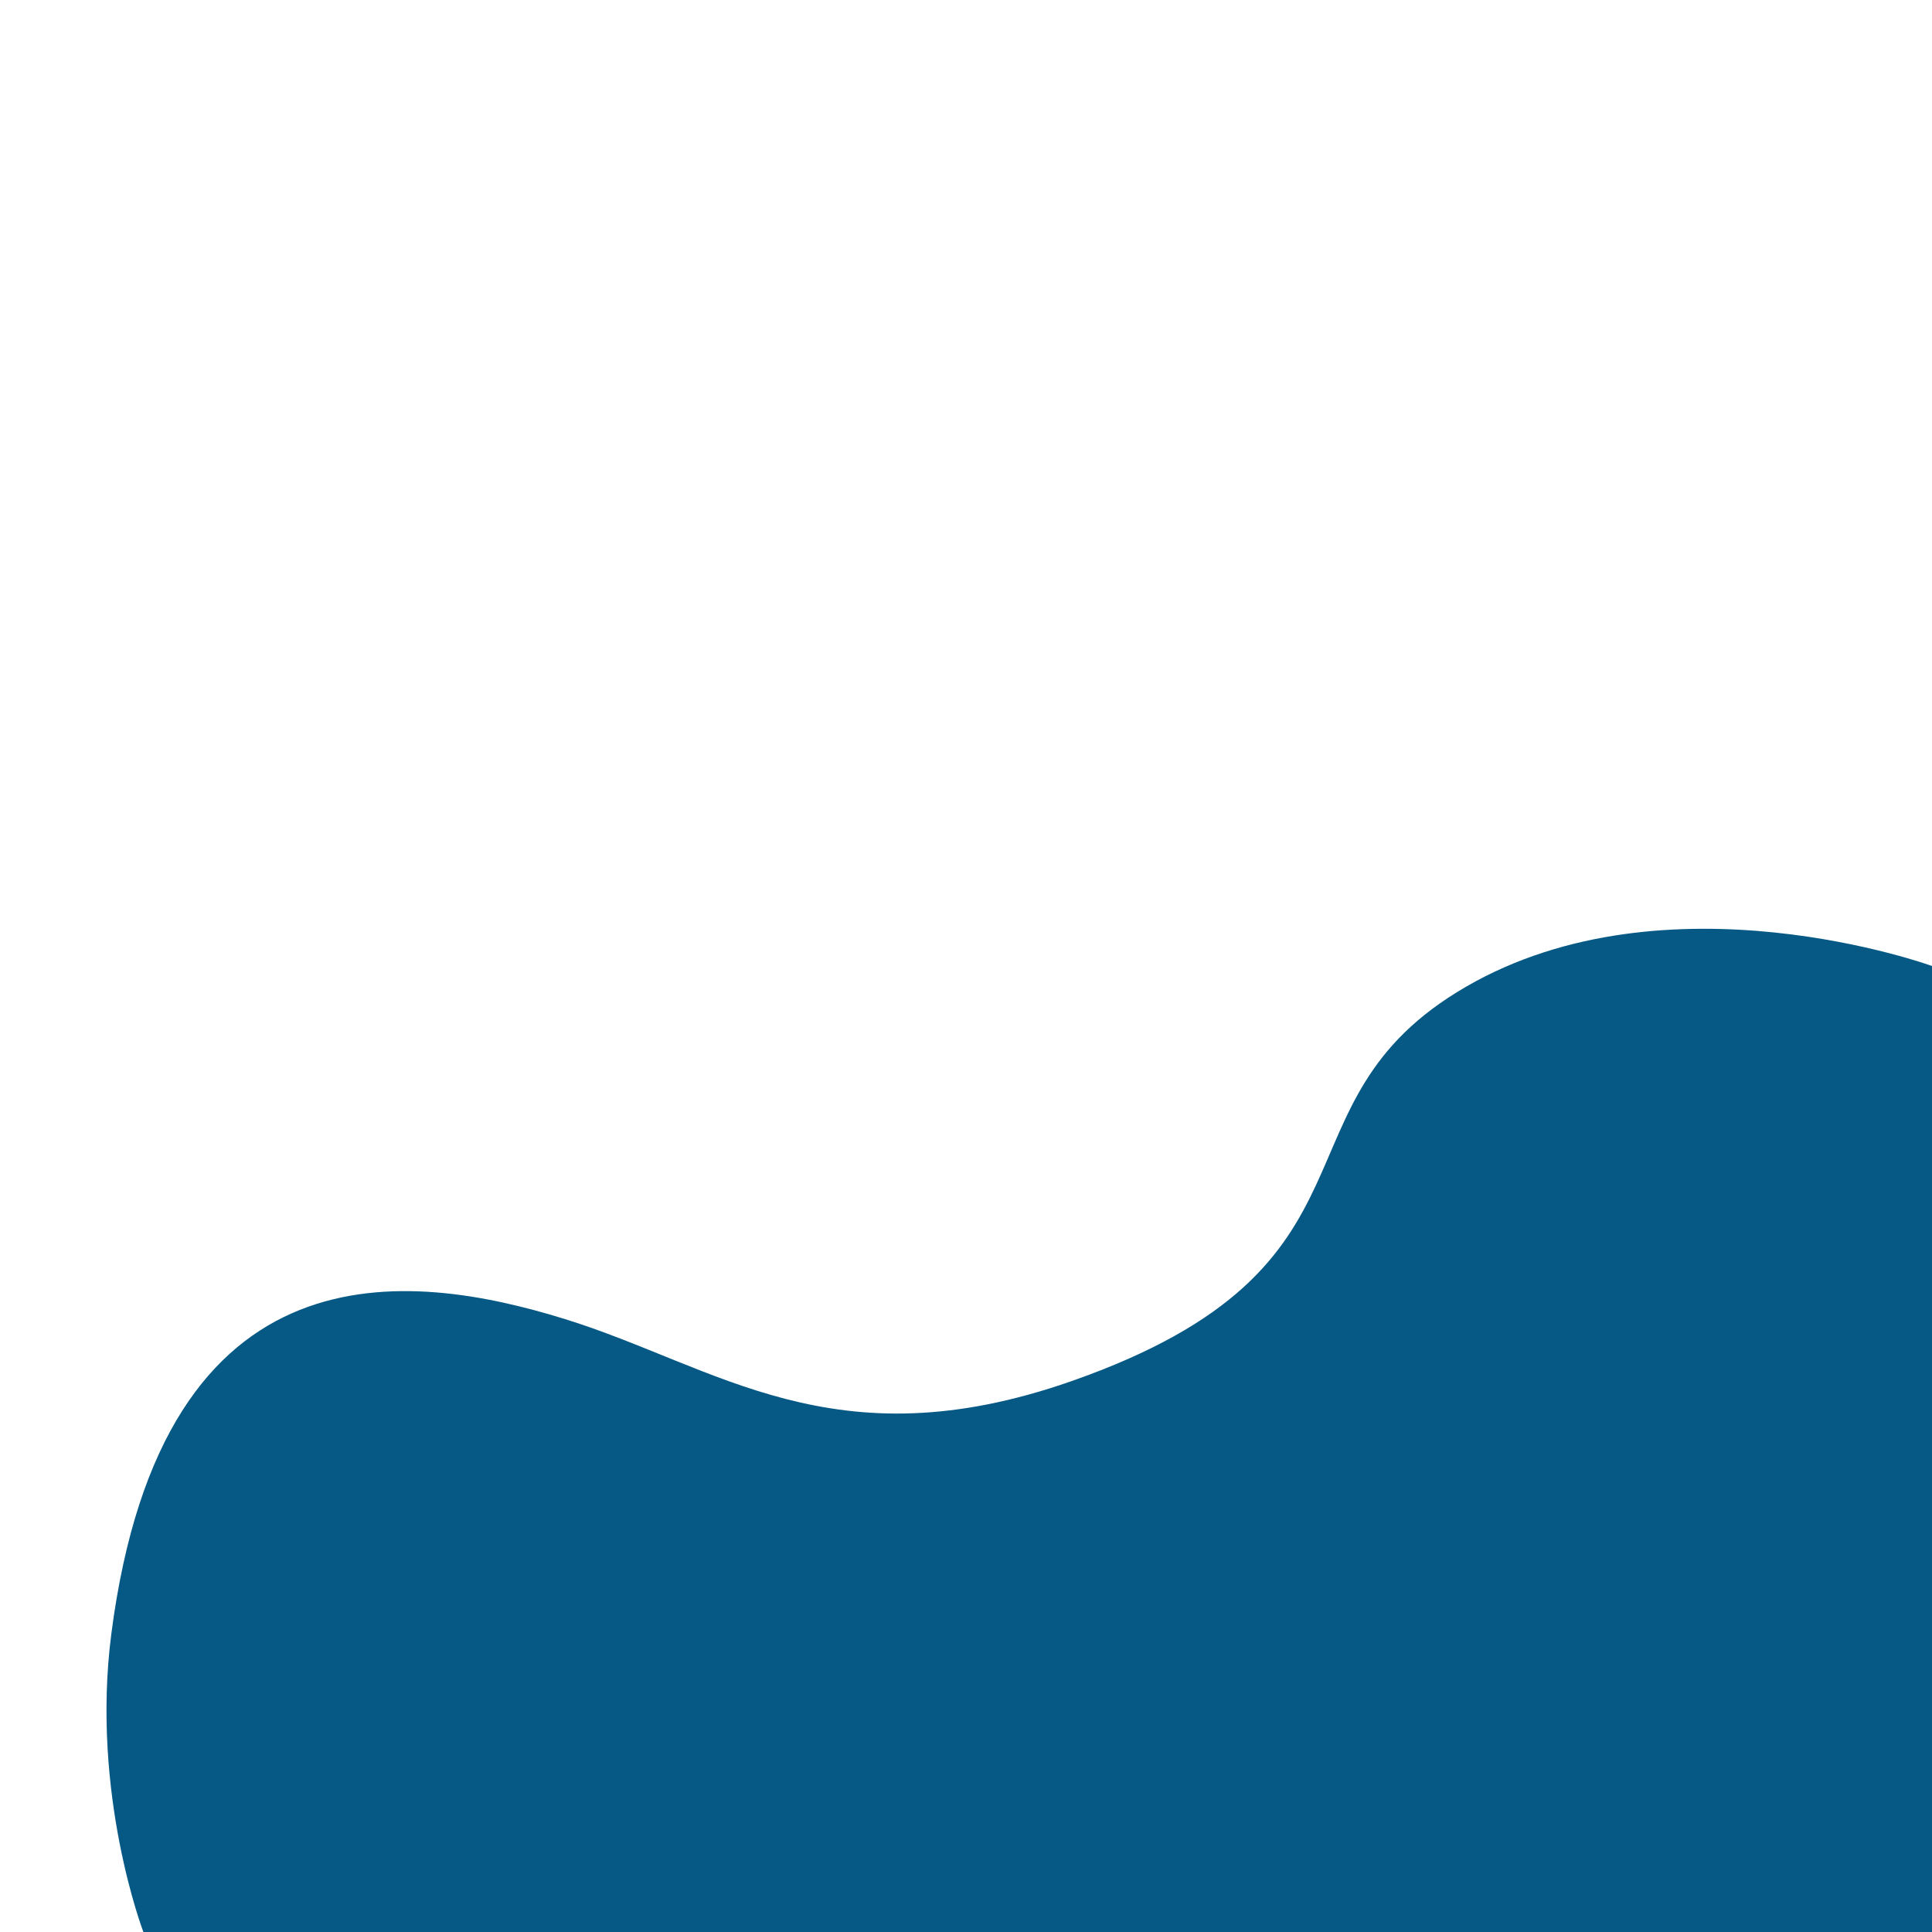
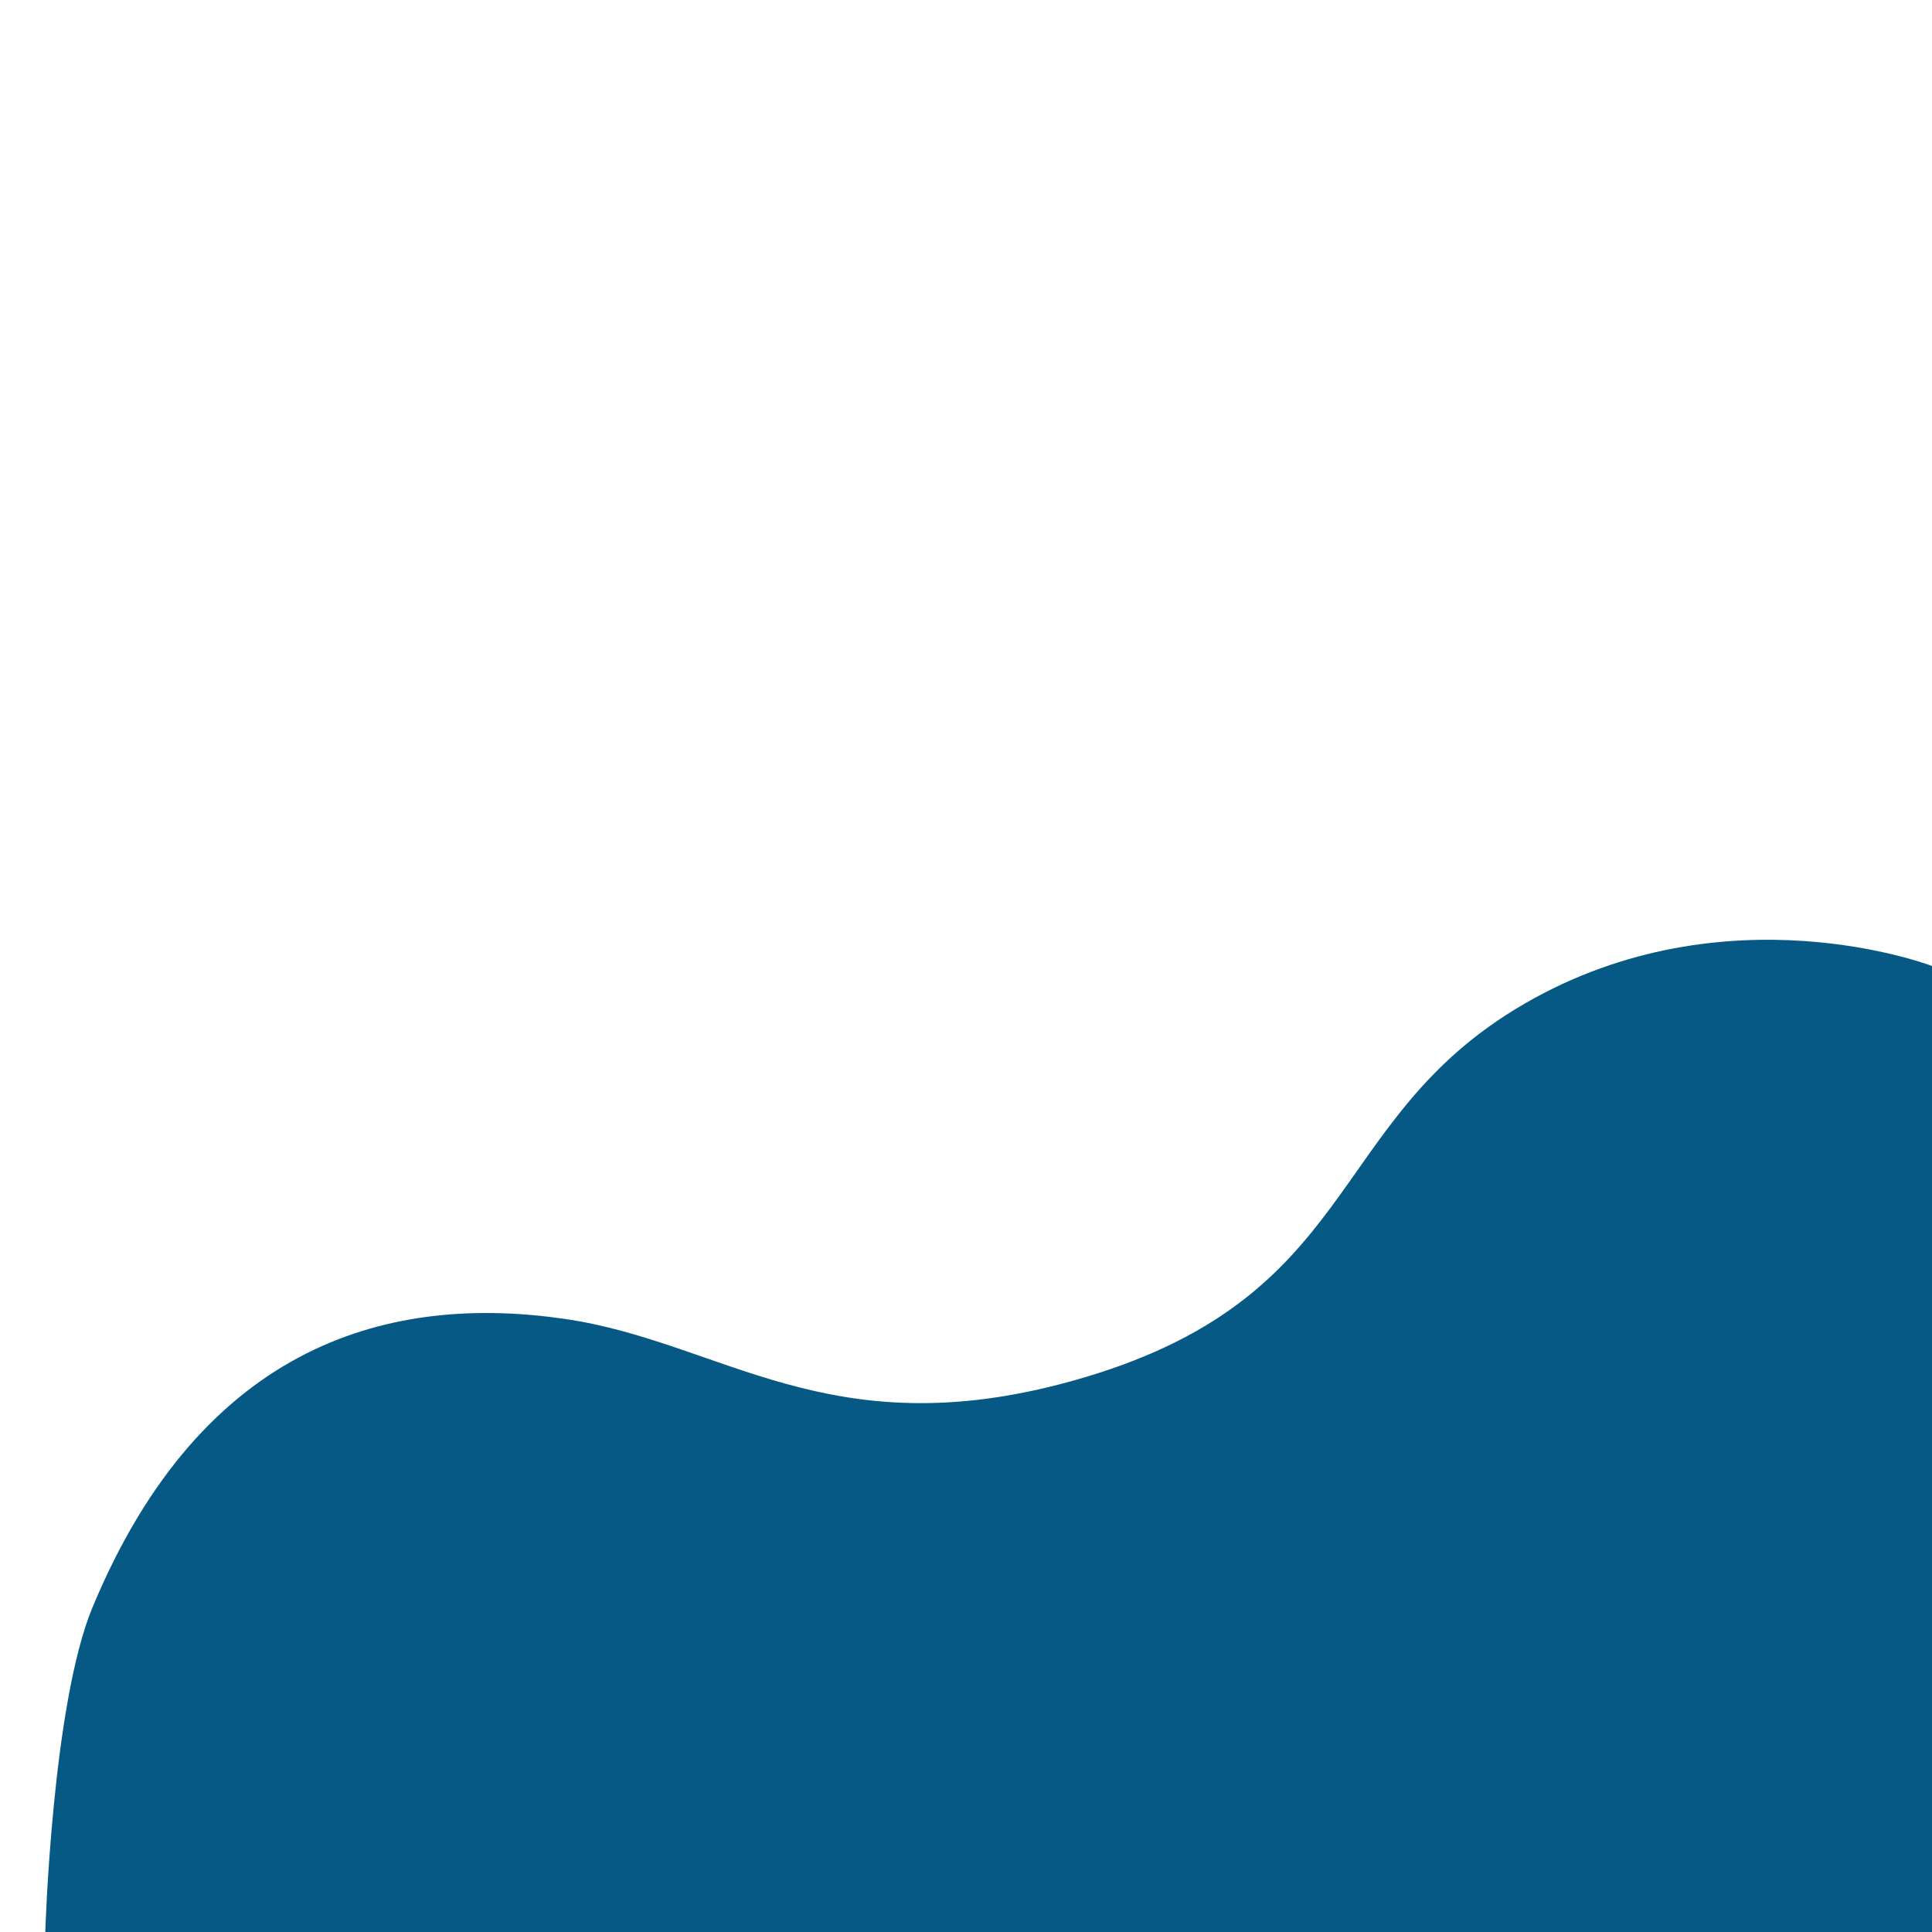
<svg xmlns="http://www.w3.org/2000/svg" id="Layer_1" data-name="Layer 1" viewBox="0 0 1024 1024">
  <defs>
    <style>
      .cls-1 {
        fill: #075985;
      }
    </style>
  </defs>
-   <path class="cls-1" d="m1024,512s-140-51-247,11c-107,62-35,148-209,209-126.36,44.3-188-8-269-33s-212.8-43.16-240,167c-11,85,17,158,17,158h948v-512Z" />
+   <path class="cls-1" d="m1024,512s-109-42-216,20c-107,62-85,157-240,200-129.03,35.79-185.1-20.88-269-33-90-13-191,11-250,153-21.38,51.45-25,172-25,172h1000v-512Z" />
</svg>
